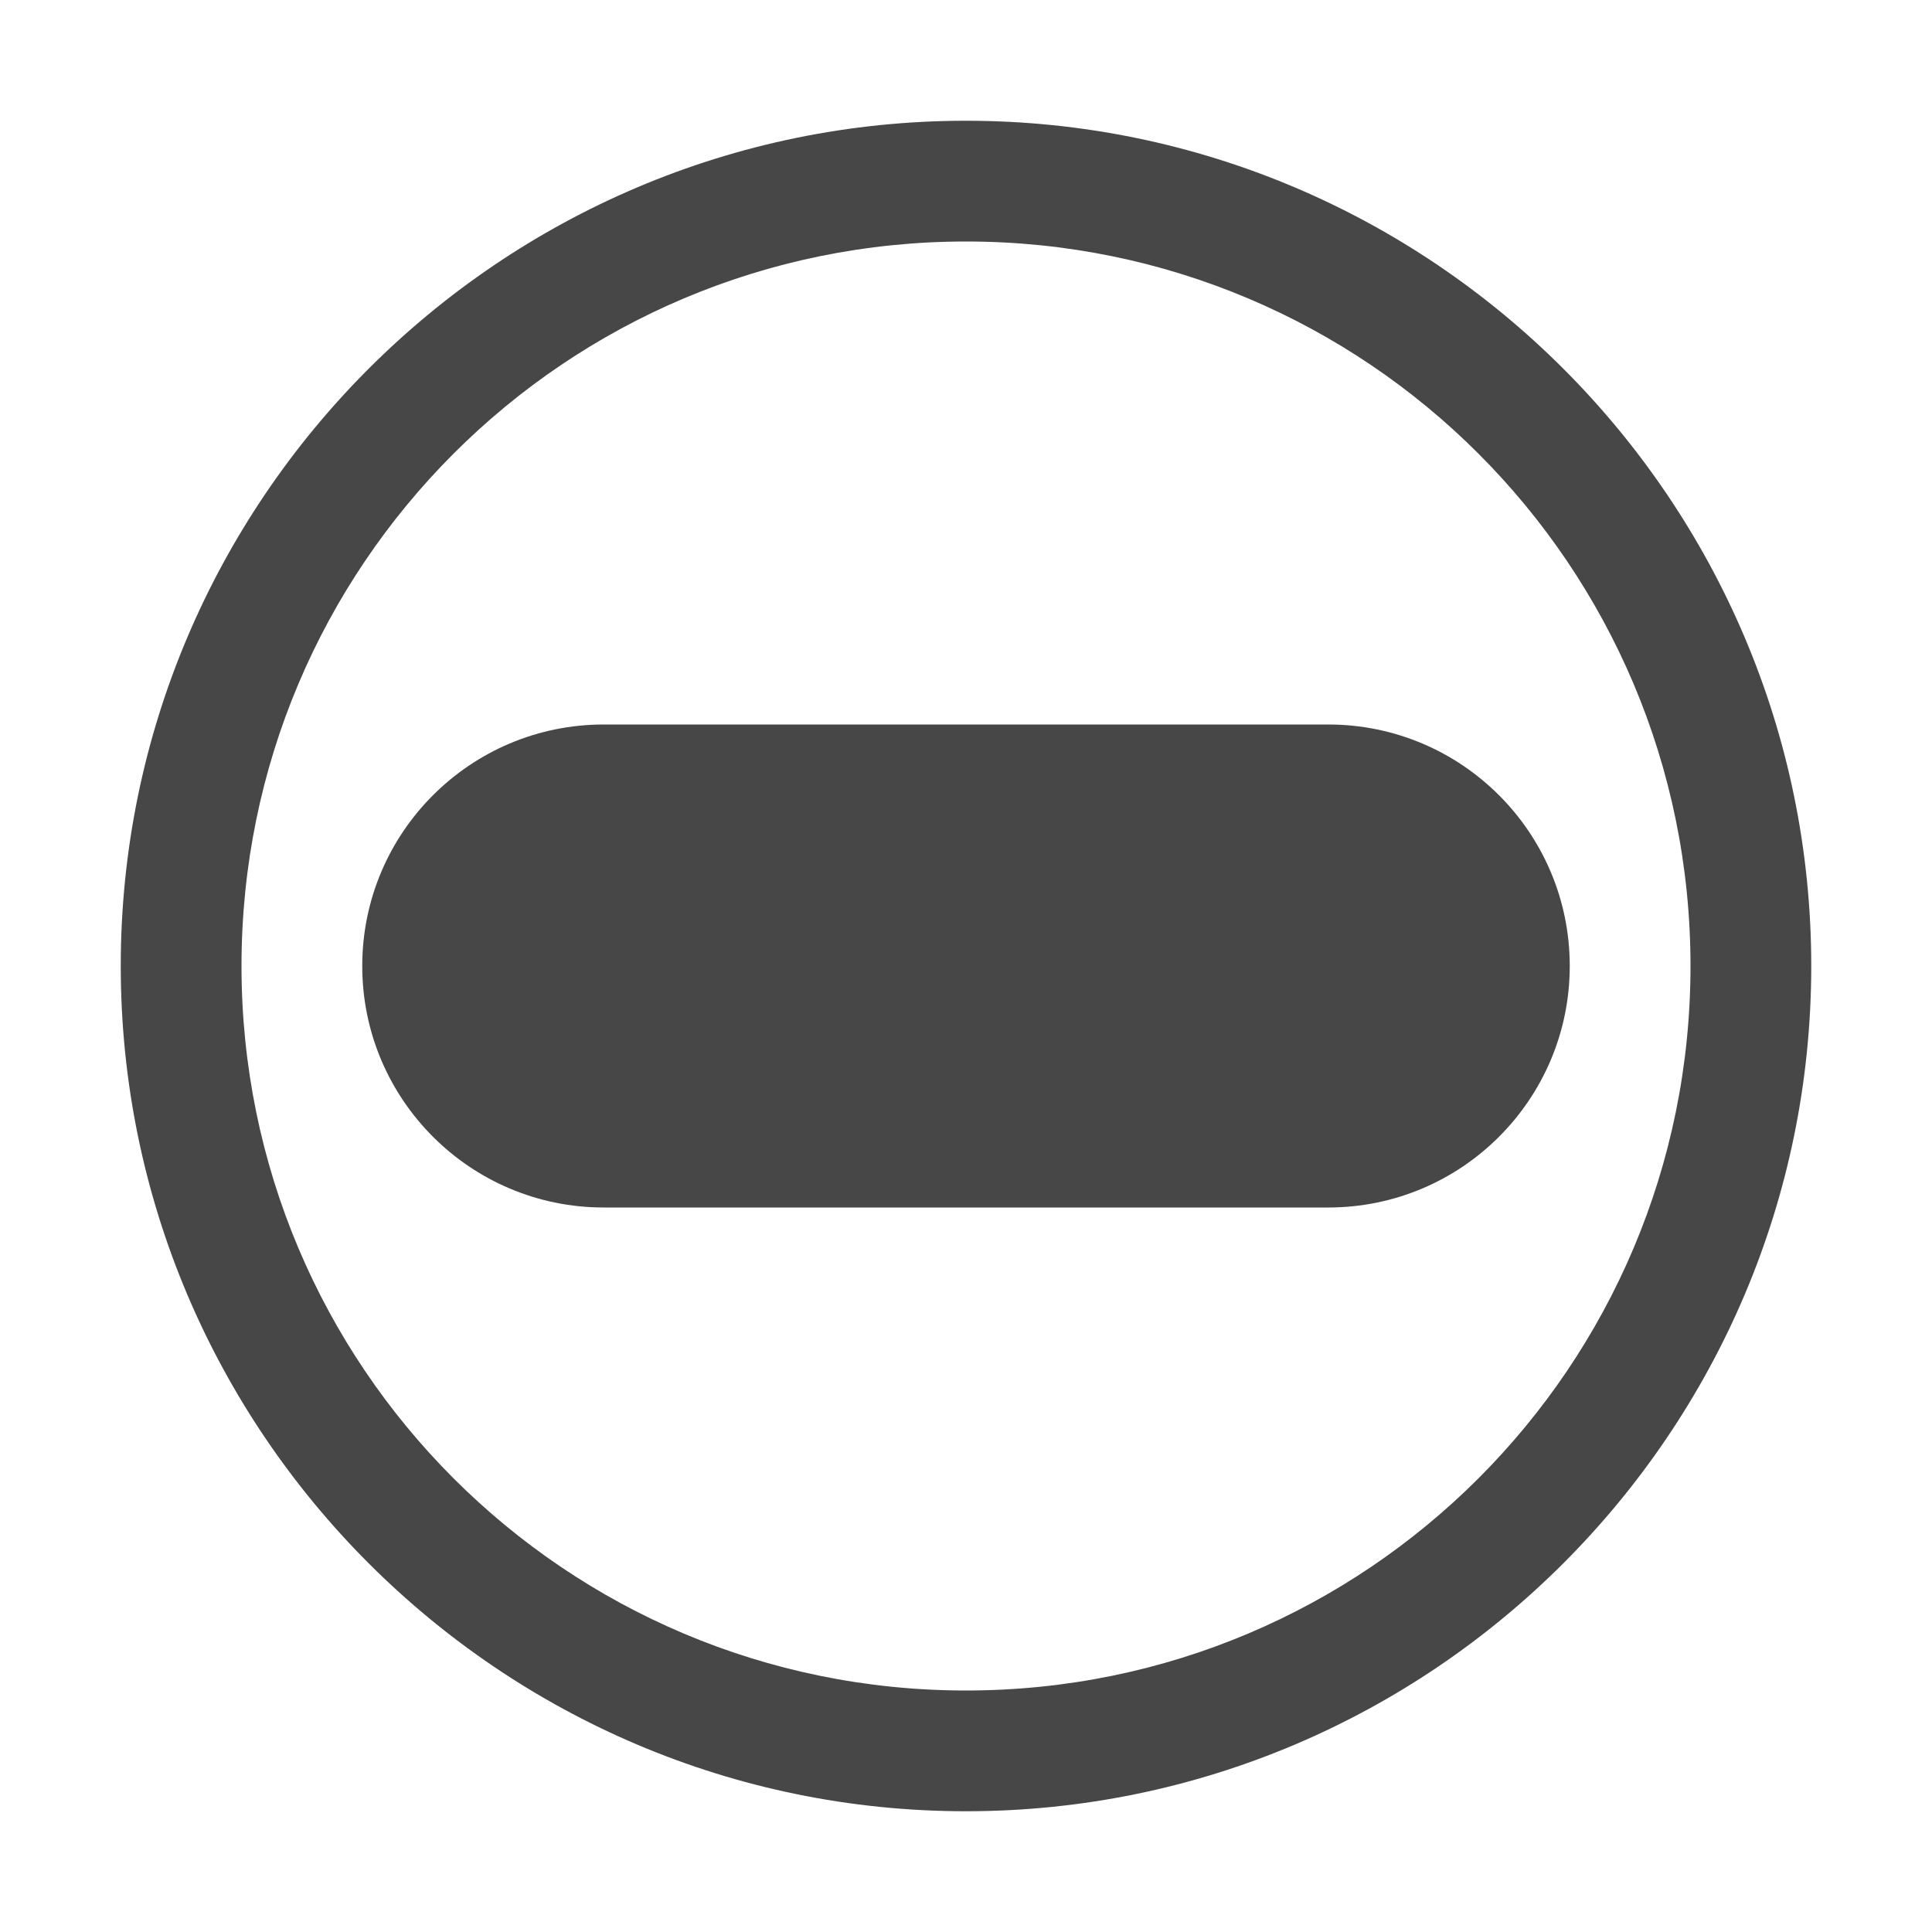
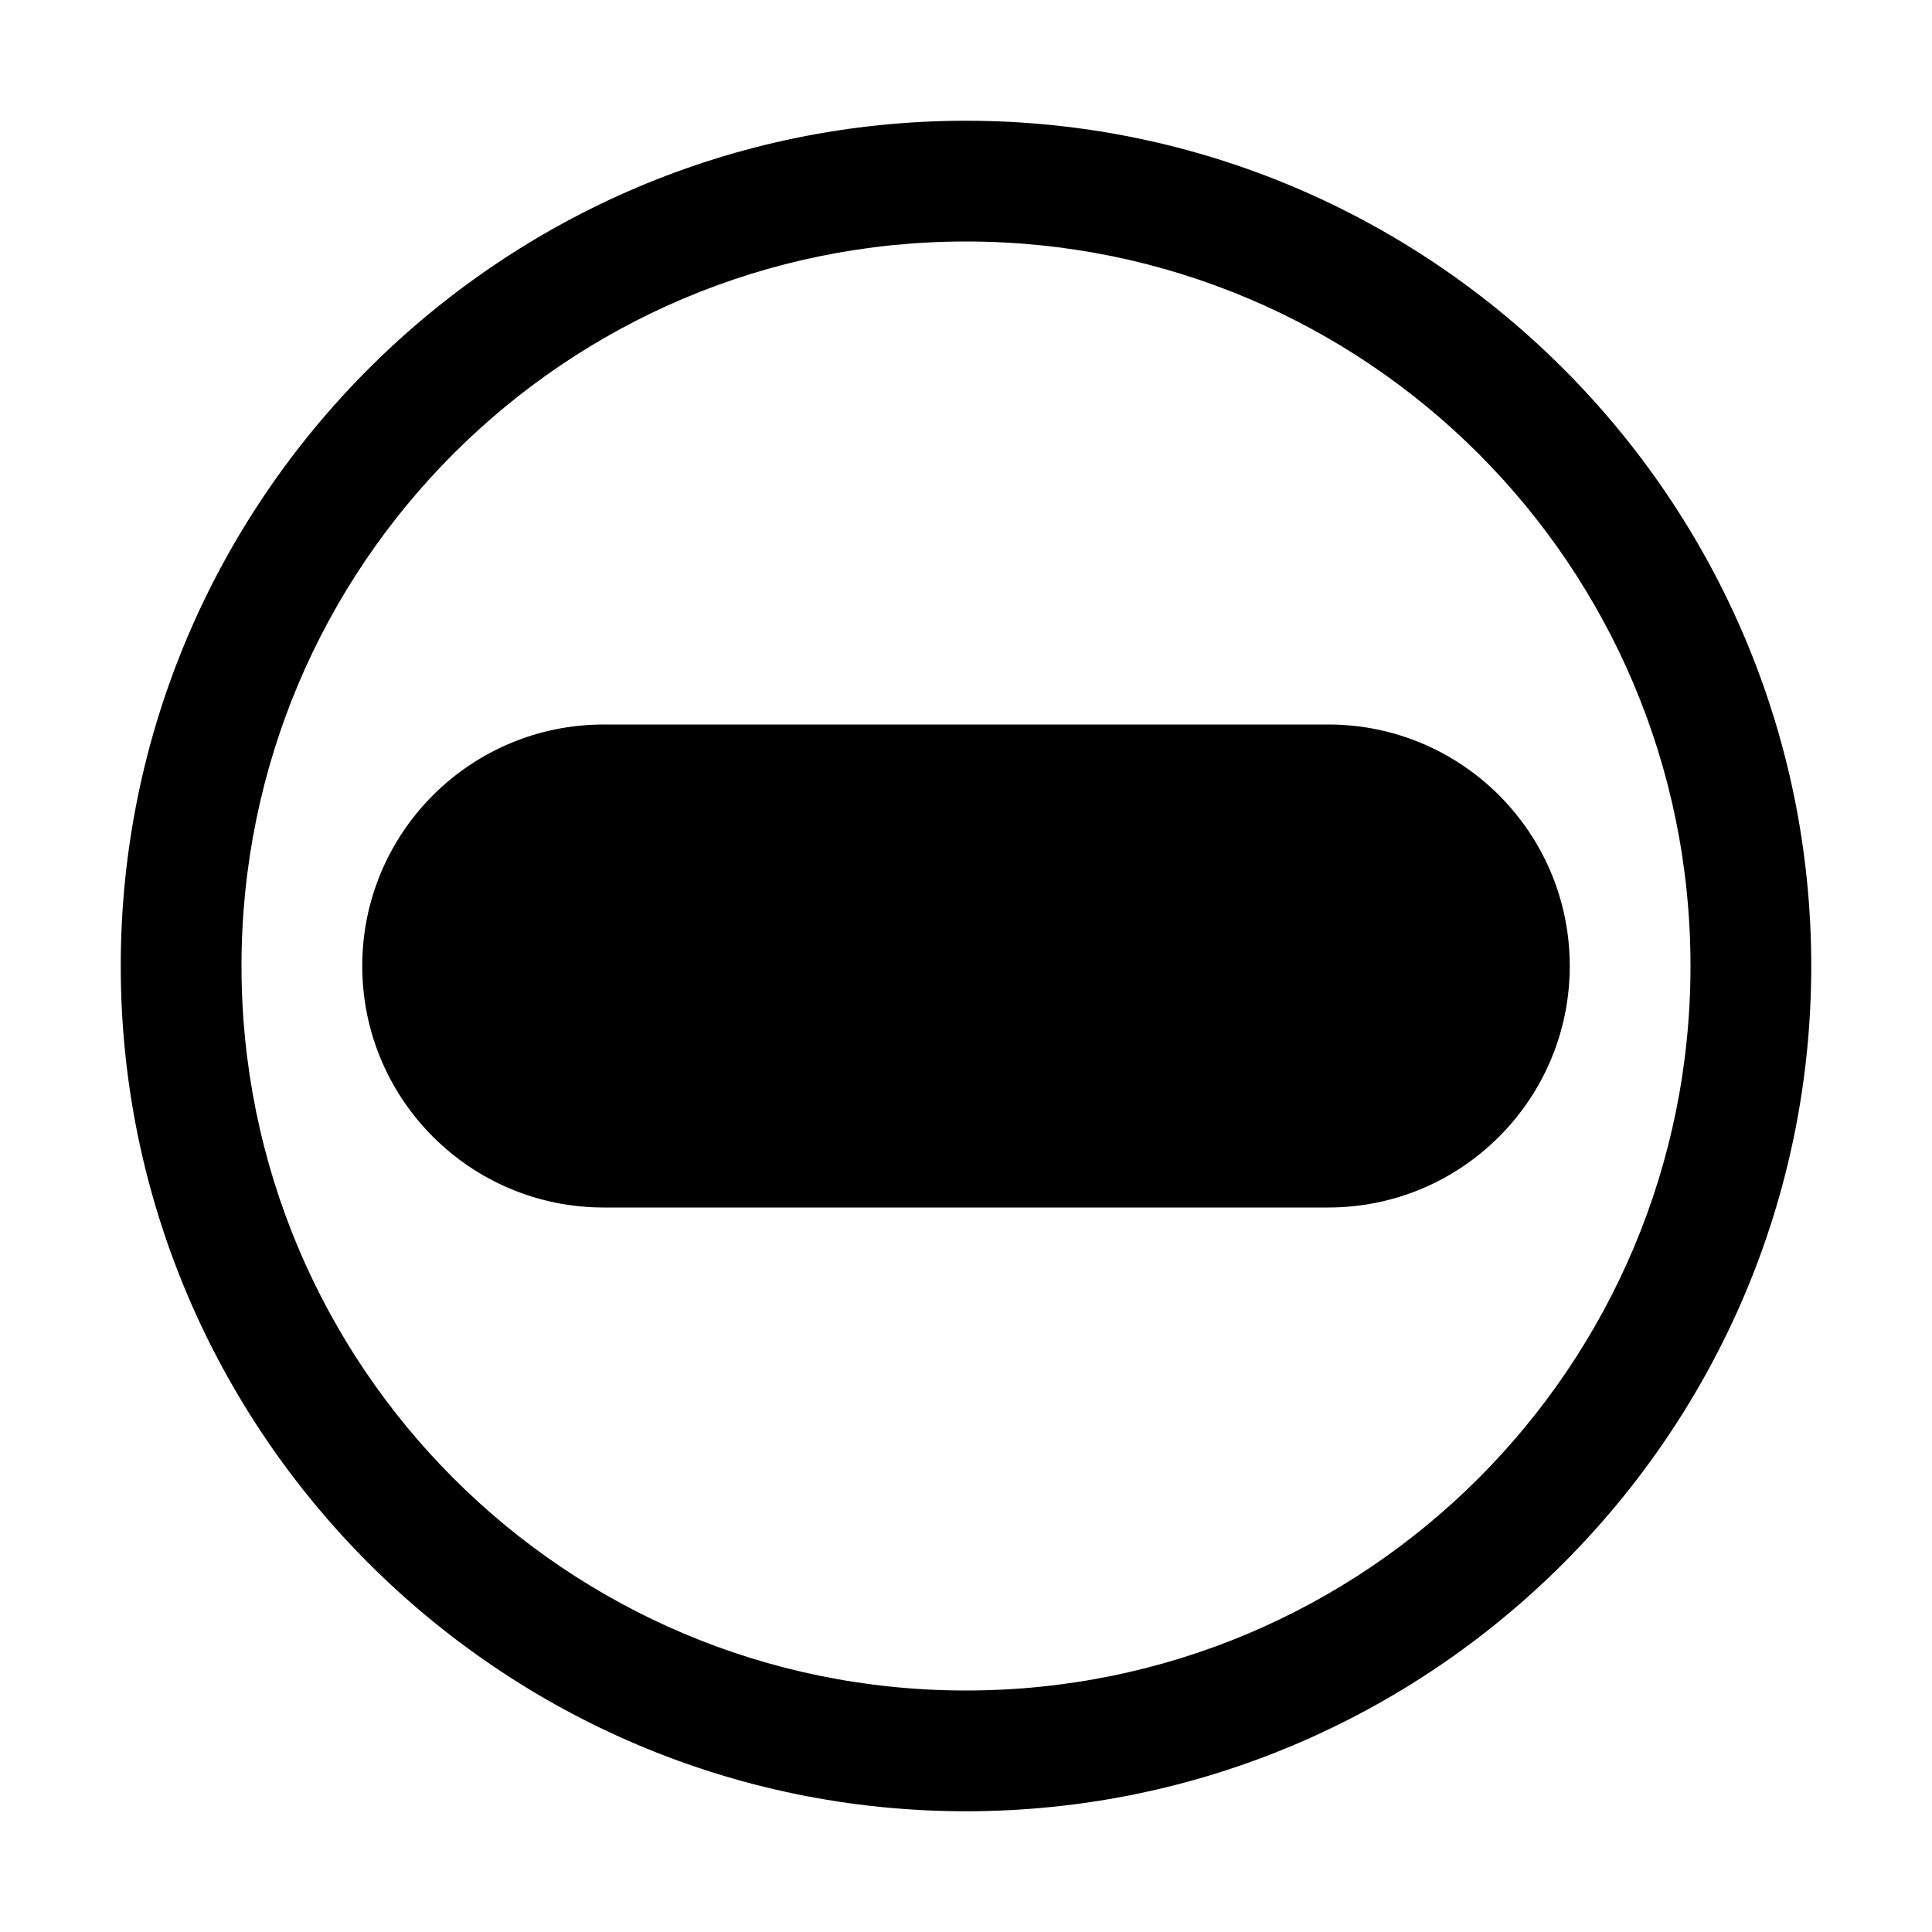
<svg xmlns="http://www.w3.org/2000/svg" height="1em" viewBox="0 0 16 16">
-   <g font-weight="400" fill="#474747">
+   <g>
    <path d="M8 1C4.142 1 1 4.142 1 8s3.142 7 7 7 7-3.142 7-7-3.142-7-7-7zm0 1c3.316 0 6 2.684 6 6s-2.684 6-6 6-6-2.684-6-6 2.684-6 6-6z" overflow="visible" />
-     <path d="M5 6a2 2 0 100 4h6a2 2 0 100-4z" overflow="visible" />
+     <path d="M5 6a2 2 0 1 0 0 4h6a2 2 0 1 0 0 -4z" overflow="visible" />
  </g>
</svg>
